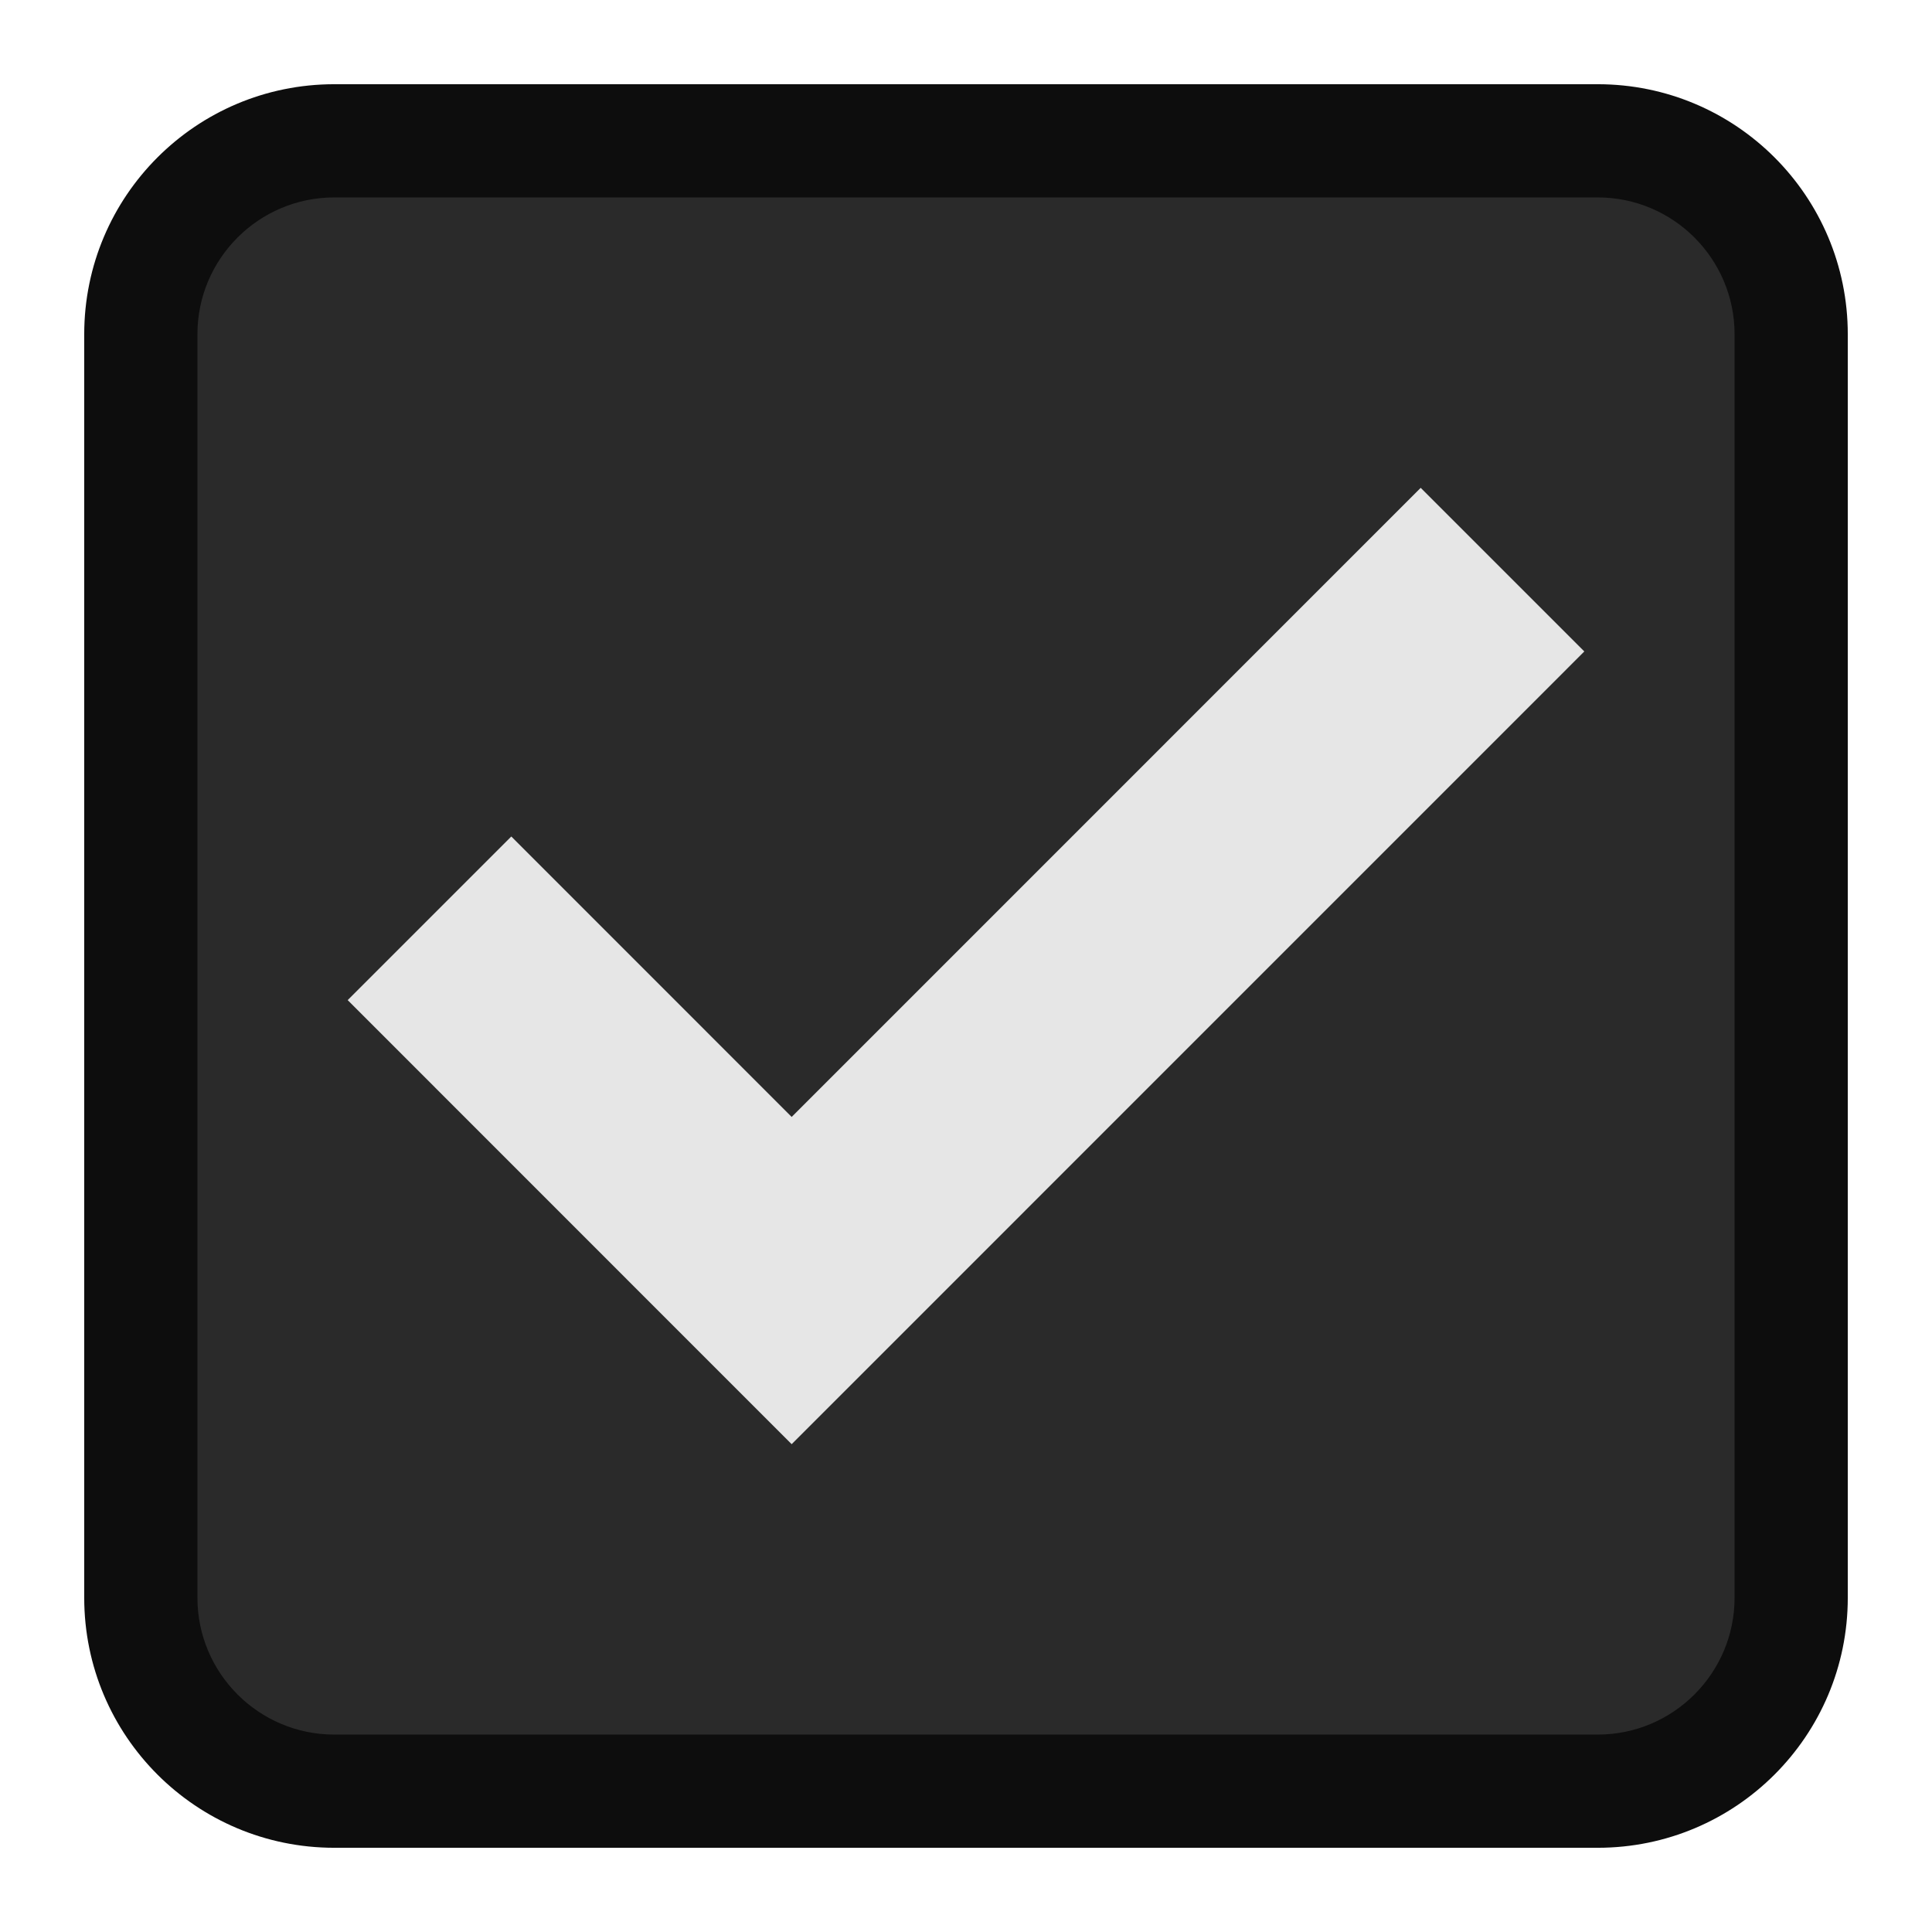
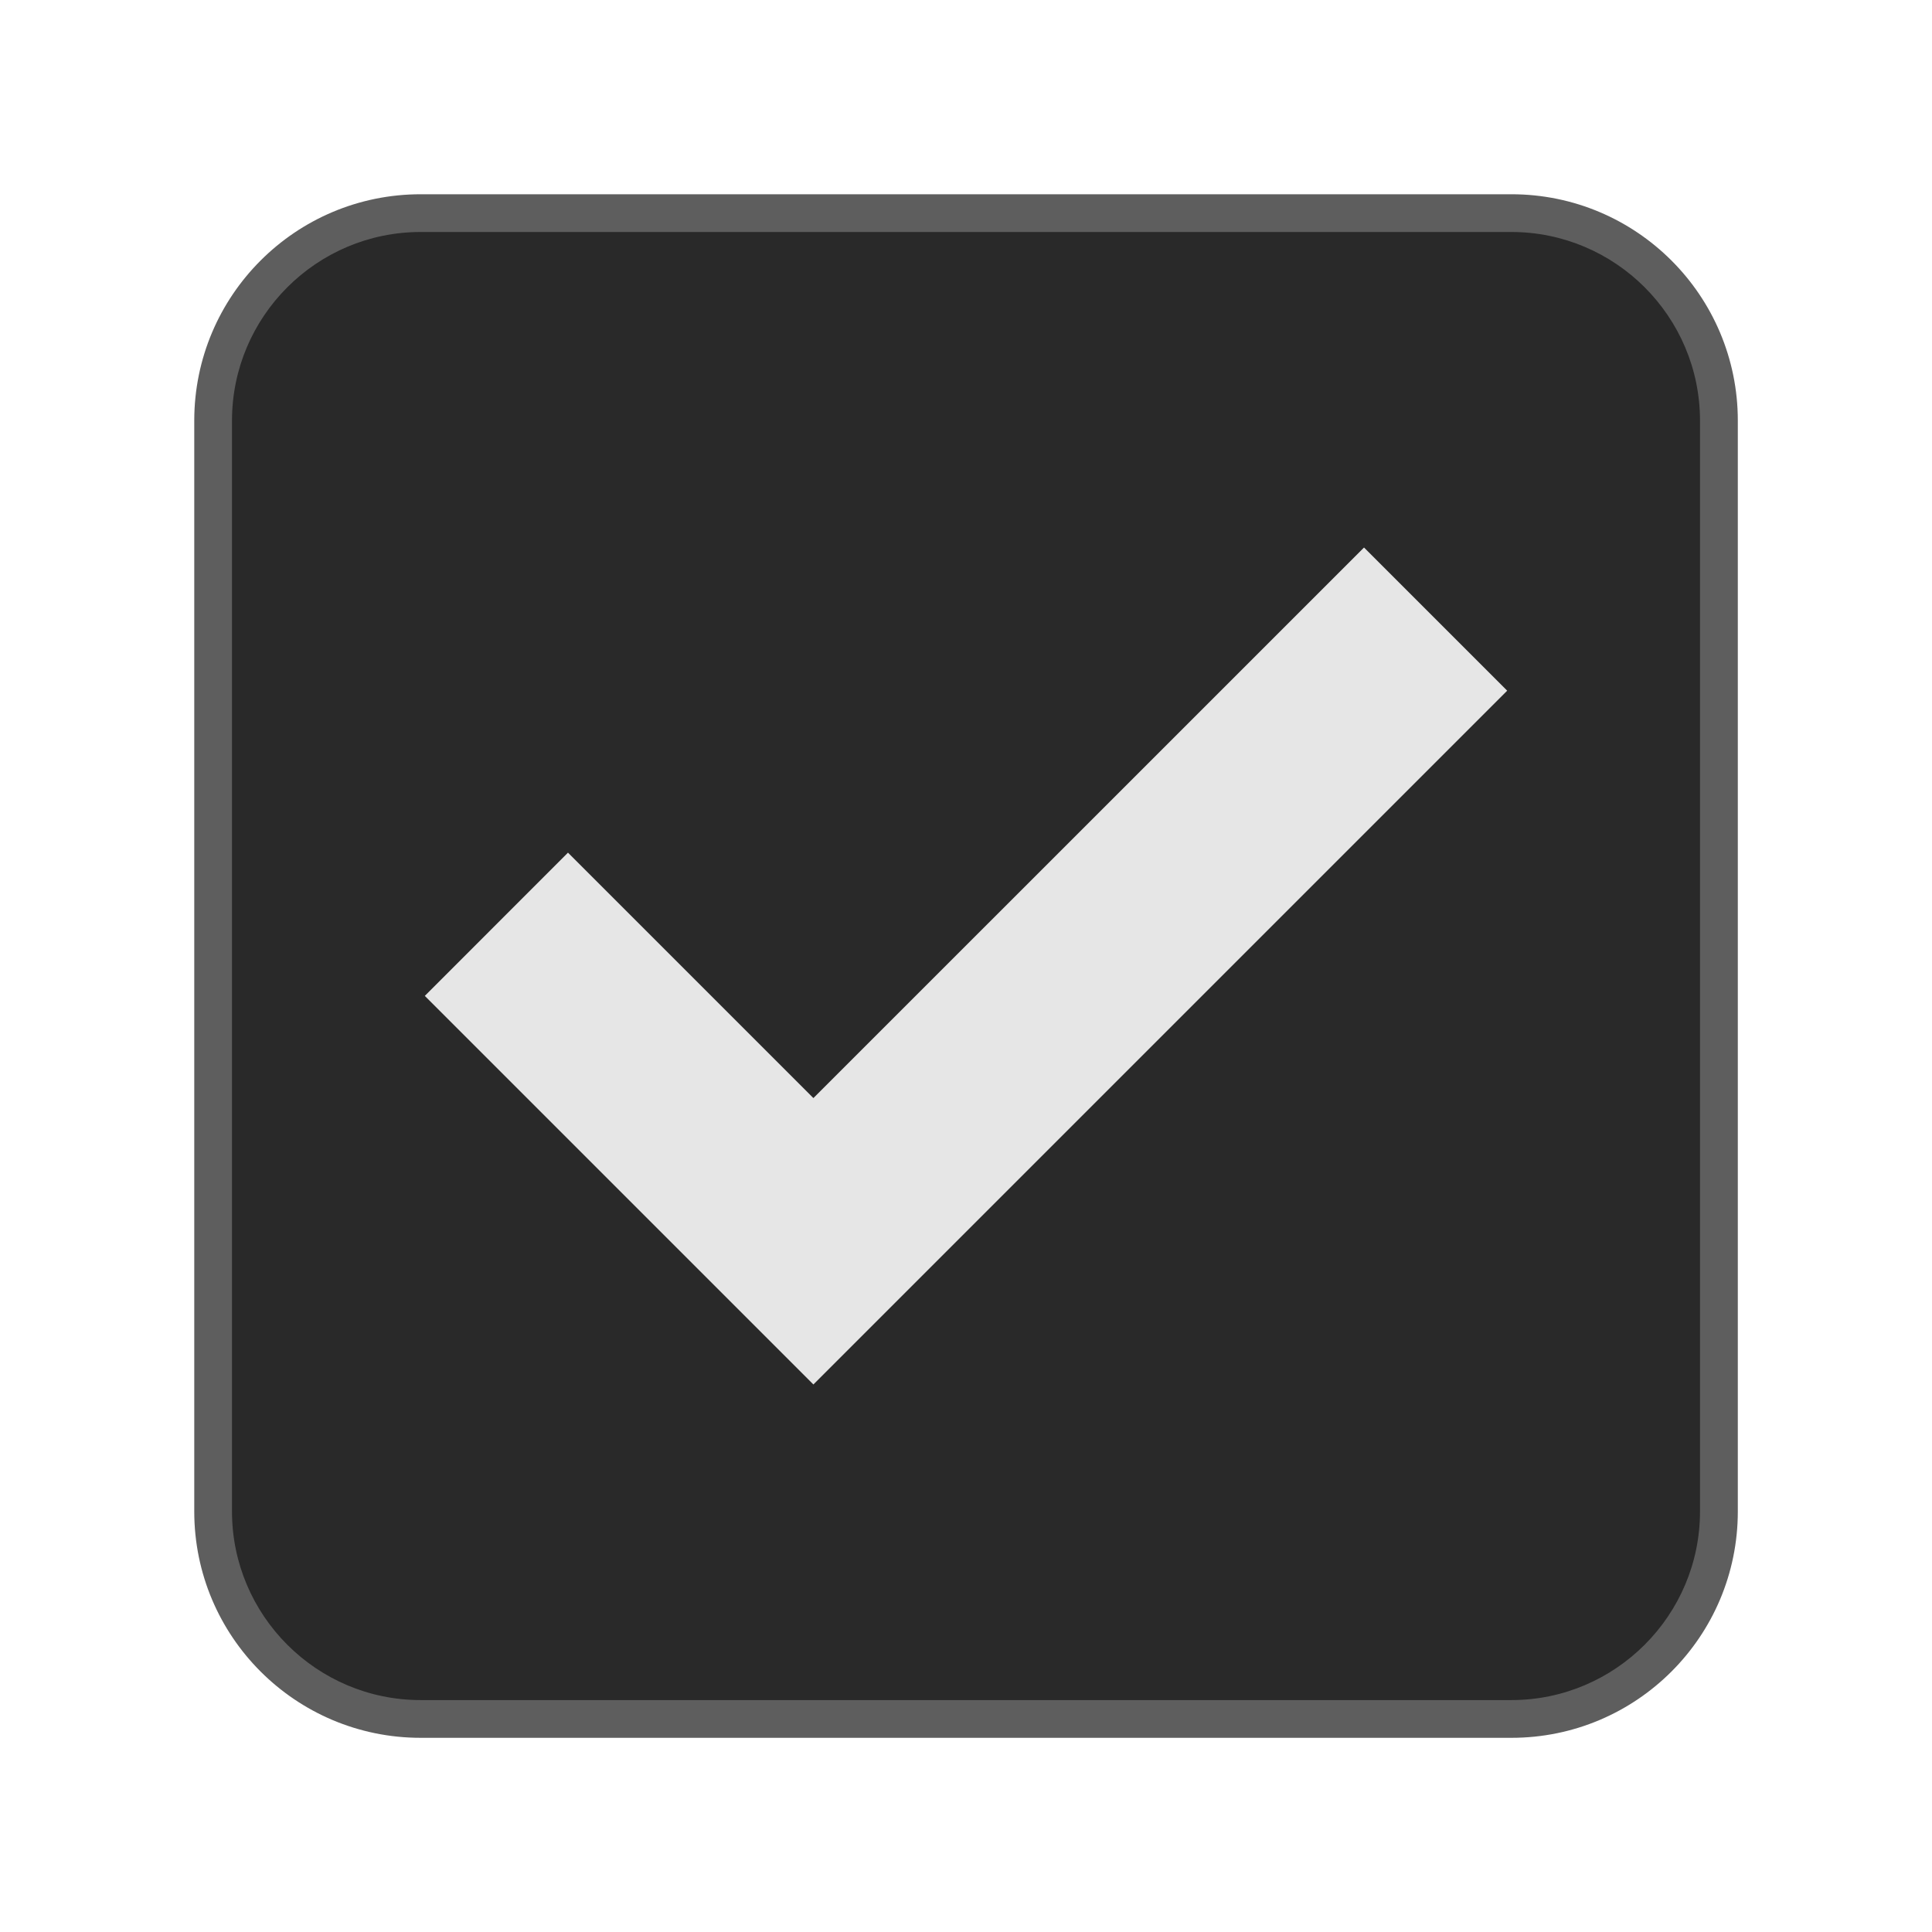
<svg xmlns="http://www.w3.org/2000/svg" id="Layer_1" data-name="Layer 1" viewBox="0 0 256 256">
  <defs>
    <style>
      .cls-1 {
-         fill: #2a2a2a;
+         fill: #5e5e5e;
      }

      .cls-2 {
-         fill: #0d0d0d;
+         fill: #292929;
      }

      .cls-3 {
        fill: #e6e6e6;
      }
    </style>
  </defs>
  <g>
-     <rect class="cls-1" x="18.66" y="18.66" width="218.68" height="218.68" rx="25.63" ry="25.63" />
-     <path class="cls-2" d="M211.71,26.16c10,0,18.13,8.13,18.13,18.13v167.42c0,10-8.13,18.13-18.13,18.13H44.29c-10,0-18.13-8.13-18.13-18.13V44.29c0-10,8.13-18.13,18.13-18.13h167.42M211.71,11.16H44.29c-18.3,0-33.13,14.83-33.13,33.13v167.42c0,18.3,14.83,33.13,33.13,33.13h167.42c18.3,0,33.13-14.83,33.13-33.13V44.29c0-18.3-14.83-33.13-33.13-33.13h0Z" />
+     <rect class="cls-2" x="28.24" y="28.24" width="199.53" height="199.53" rx="27.5" ry="27.5" />
+     <path class="cls-1" d="M200.26,30.74c13.78,0,25,11.21,25,25v144.53c0,13.78-11.22,25-25,25H55.74c-13.79,0-25-11.22-25-25V55.74c0-13.79,11.21-25,25-25h144.53ZM200.26,25.74H55.74c-16.57,0-30,13.43-30,30v144.53c0,16.57,13.43,30,30,30h144.53c16.57,0,30-13.43,30-30V55.74c0-16.57-13.43-30-30-30h0Z" />
  </g>
-   <polygon class="cls-3" points="188.25 64.64 104.9 148 67.75 110.84 46.07 132.52 83.22 169.68 104.9 191.36 209.93 86.32 188.25 64.64" />
+   <polygon class="cls-3" points="180.74 72.55 107.78 145.5 75.26 112.98 56.29 131.96 88.81 164.48 107.78 183.45 199.71 91.52 180.74 72.55" />
</svg>
